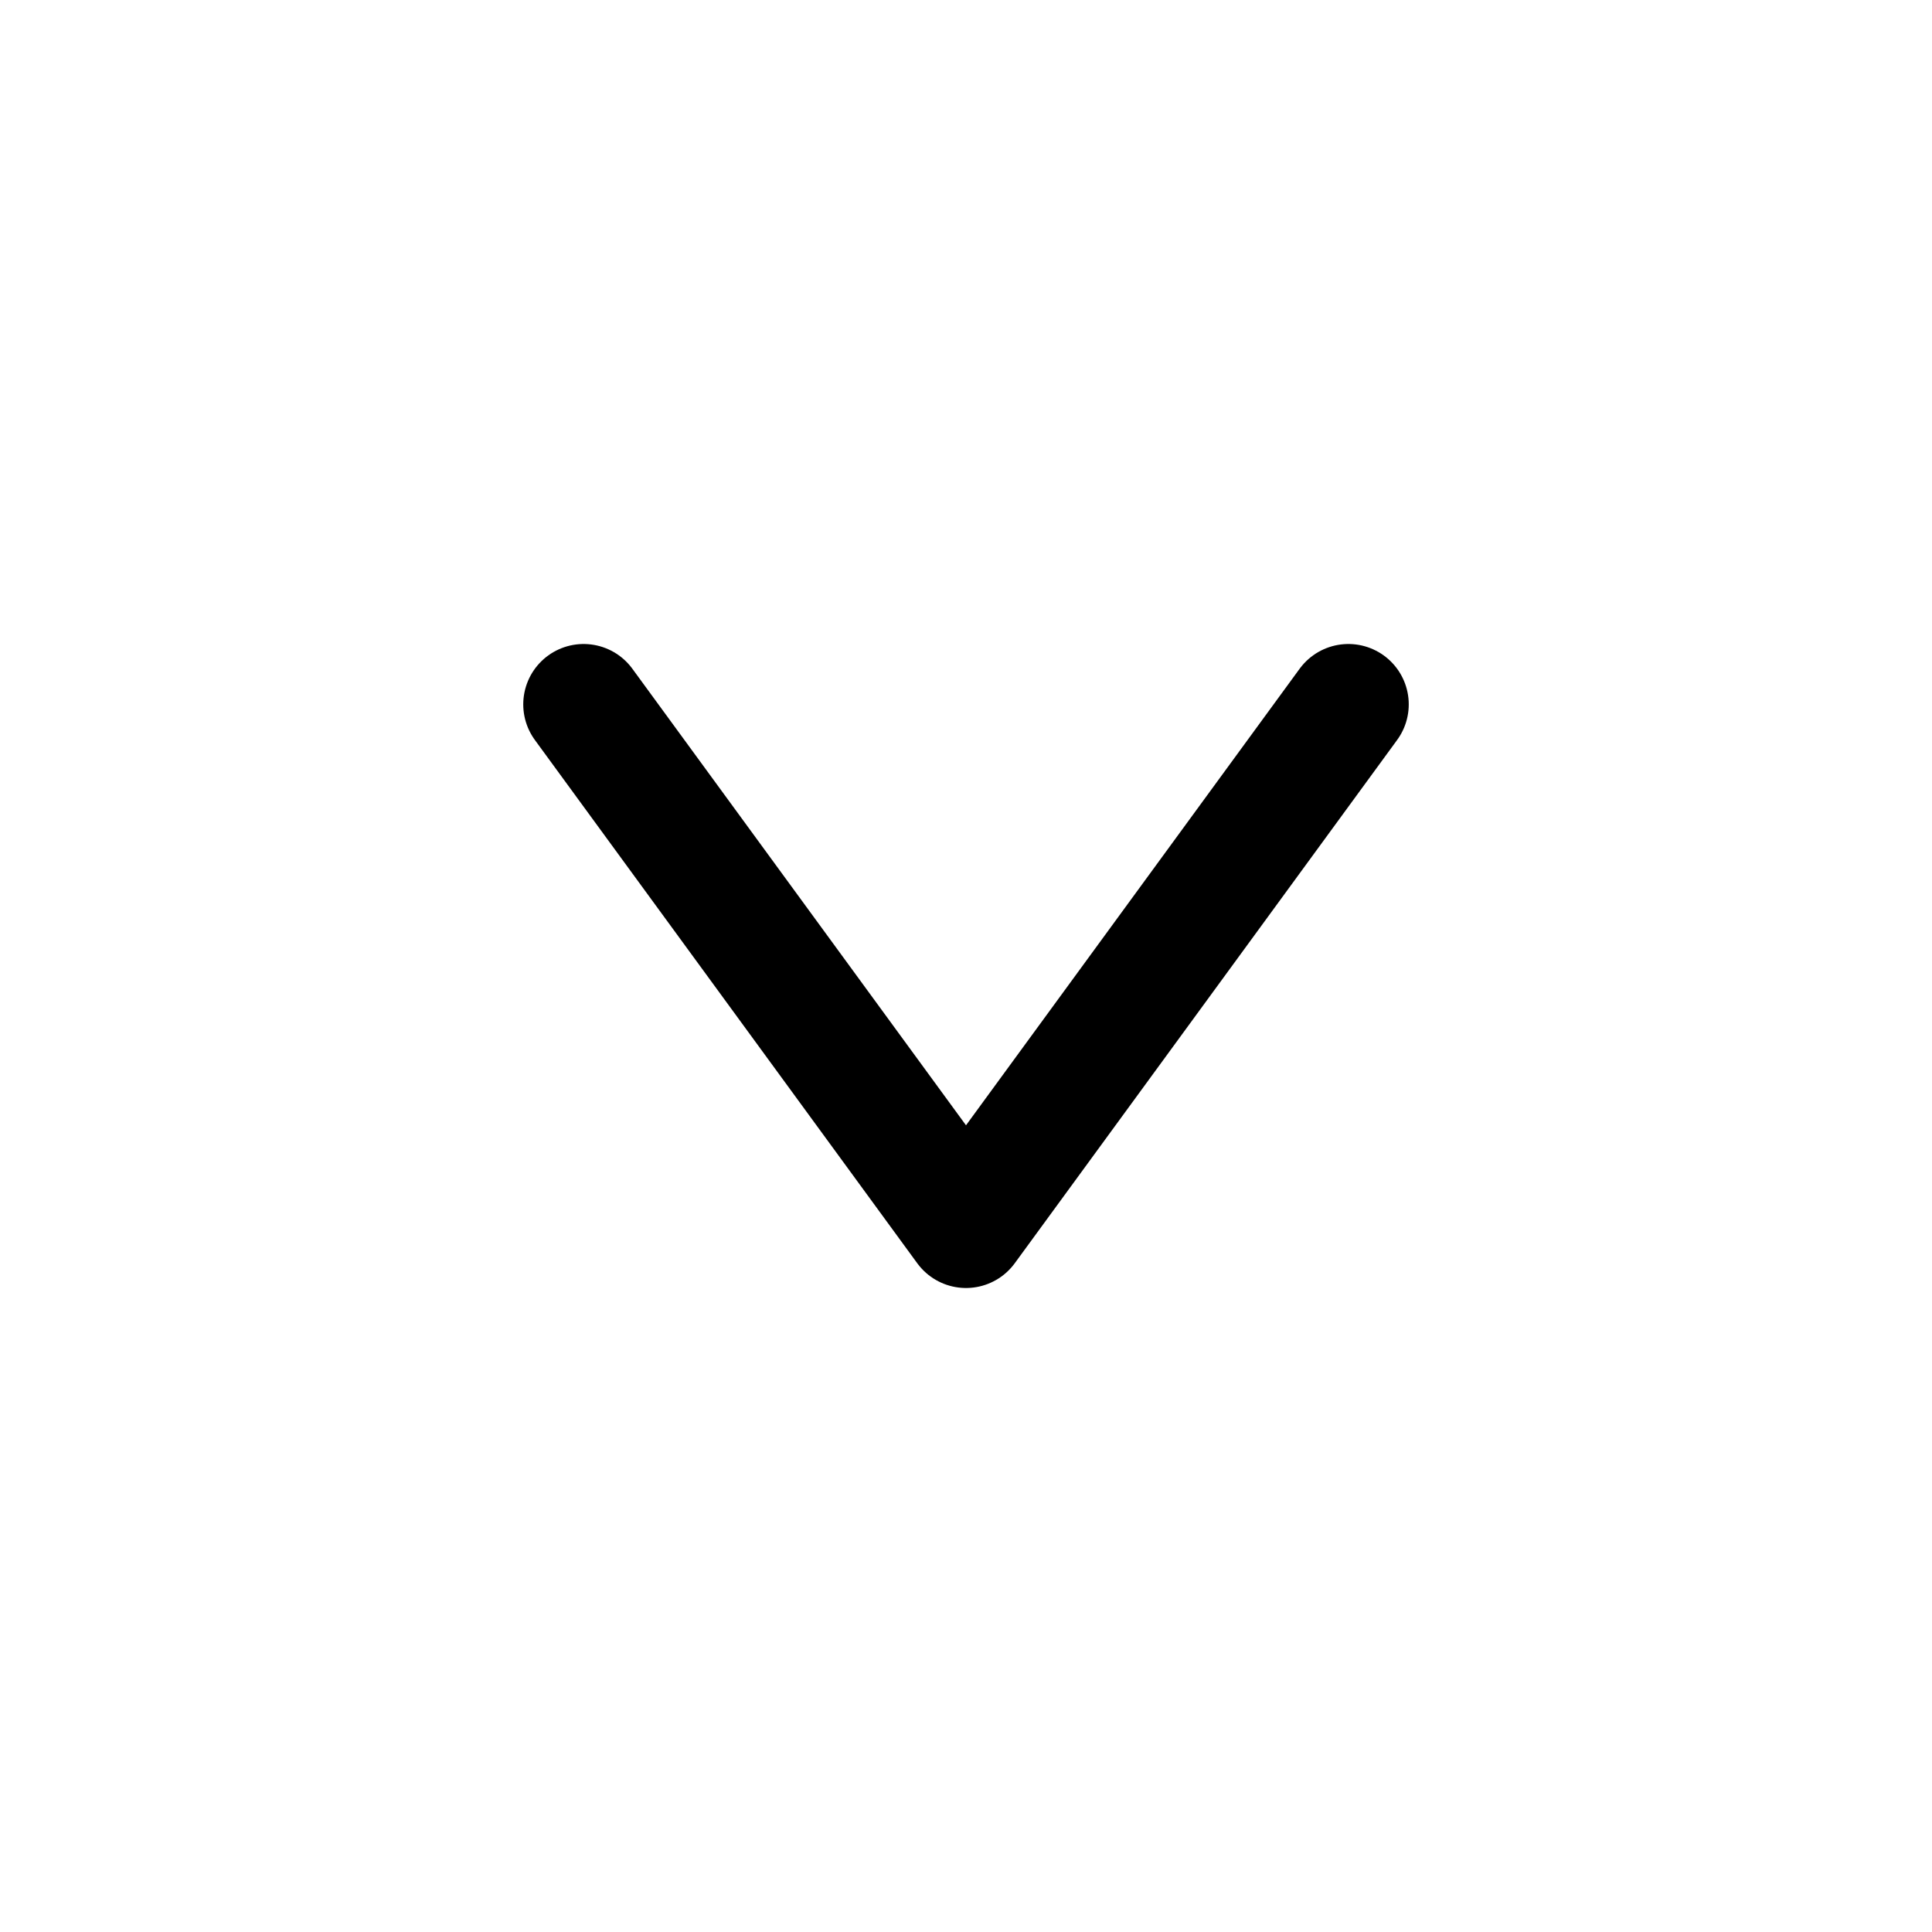
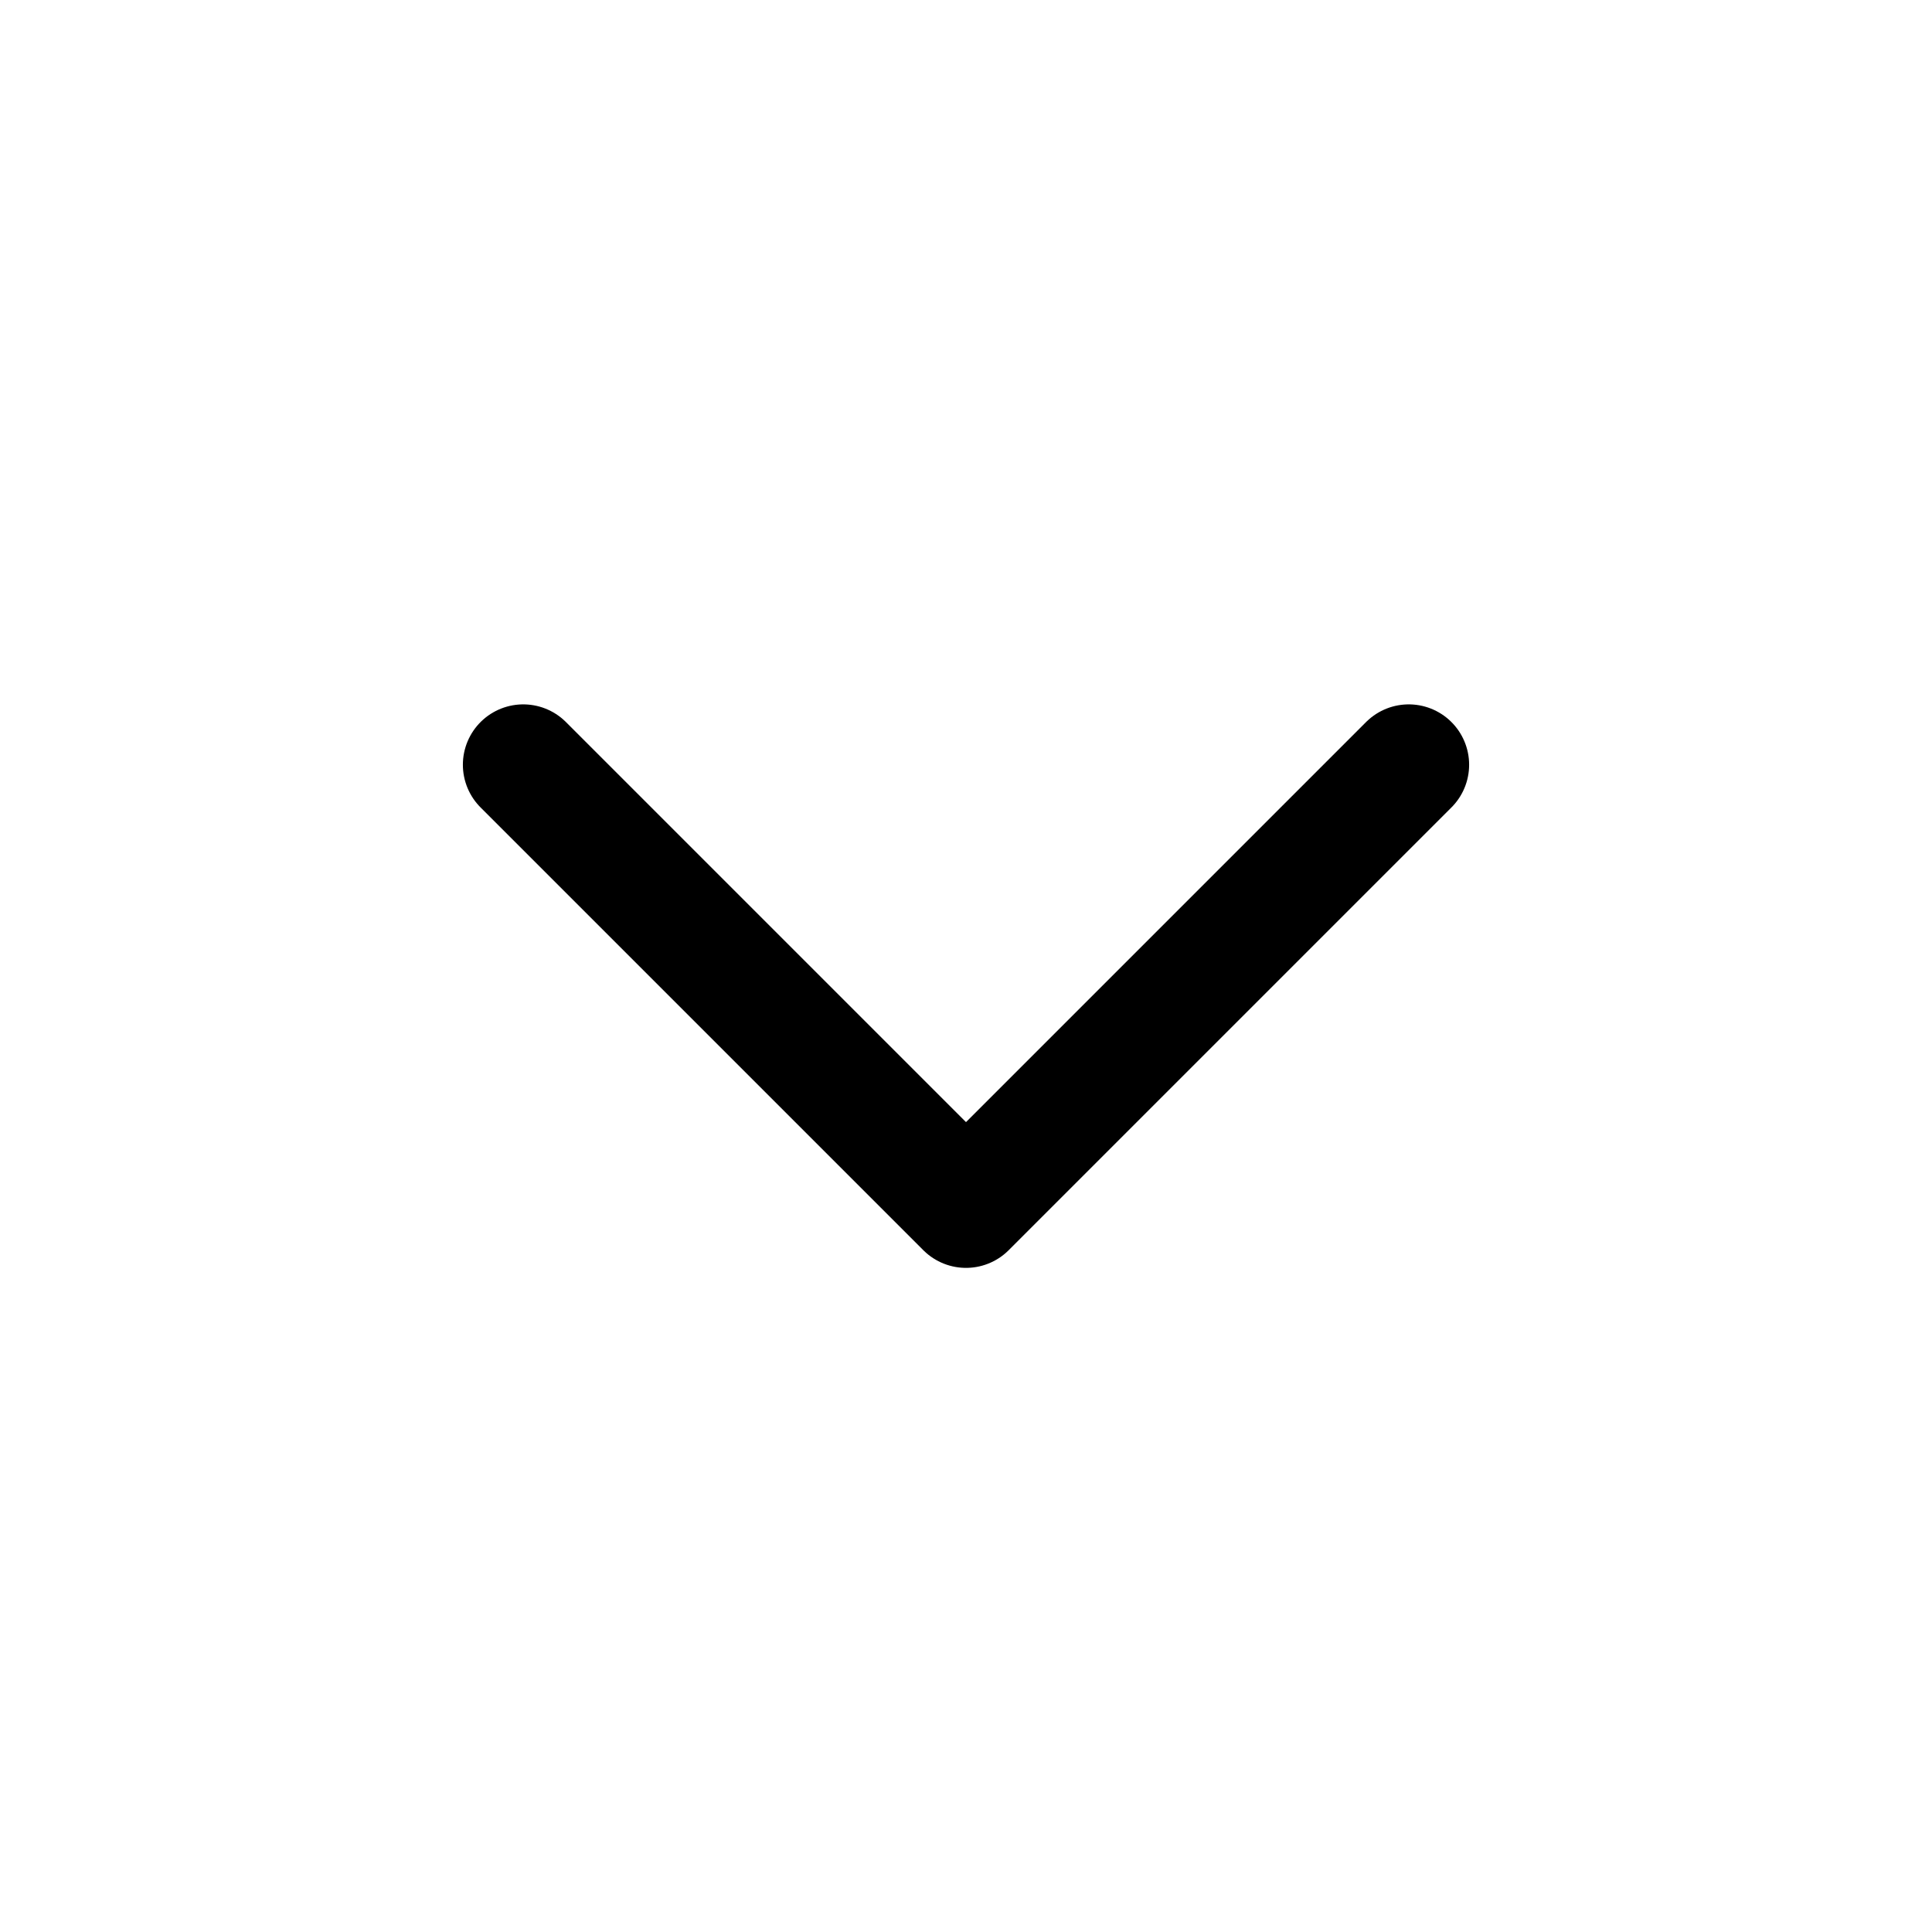
<svg xmlns="http://www.w3.org/2000/svg" width="24" height="24" viewBox="0 0 24 24">
  <g fill="none" stroke="black" stroke-width="1.5" stroke-linecap="round" stroke-linejoin="round">
-     <path d="M7.25 8.75L12 15.25L16.75 8.75" />
+     <path d="M6.5 9.5L12 15L17.5 9.5" />
  </g>
</svg>
